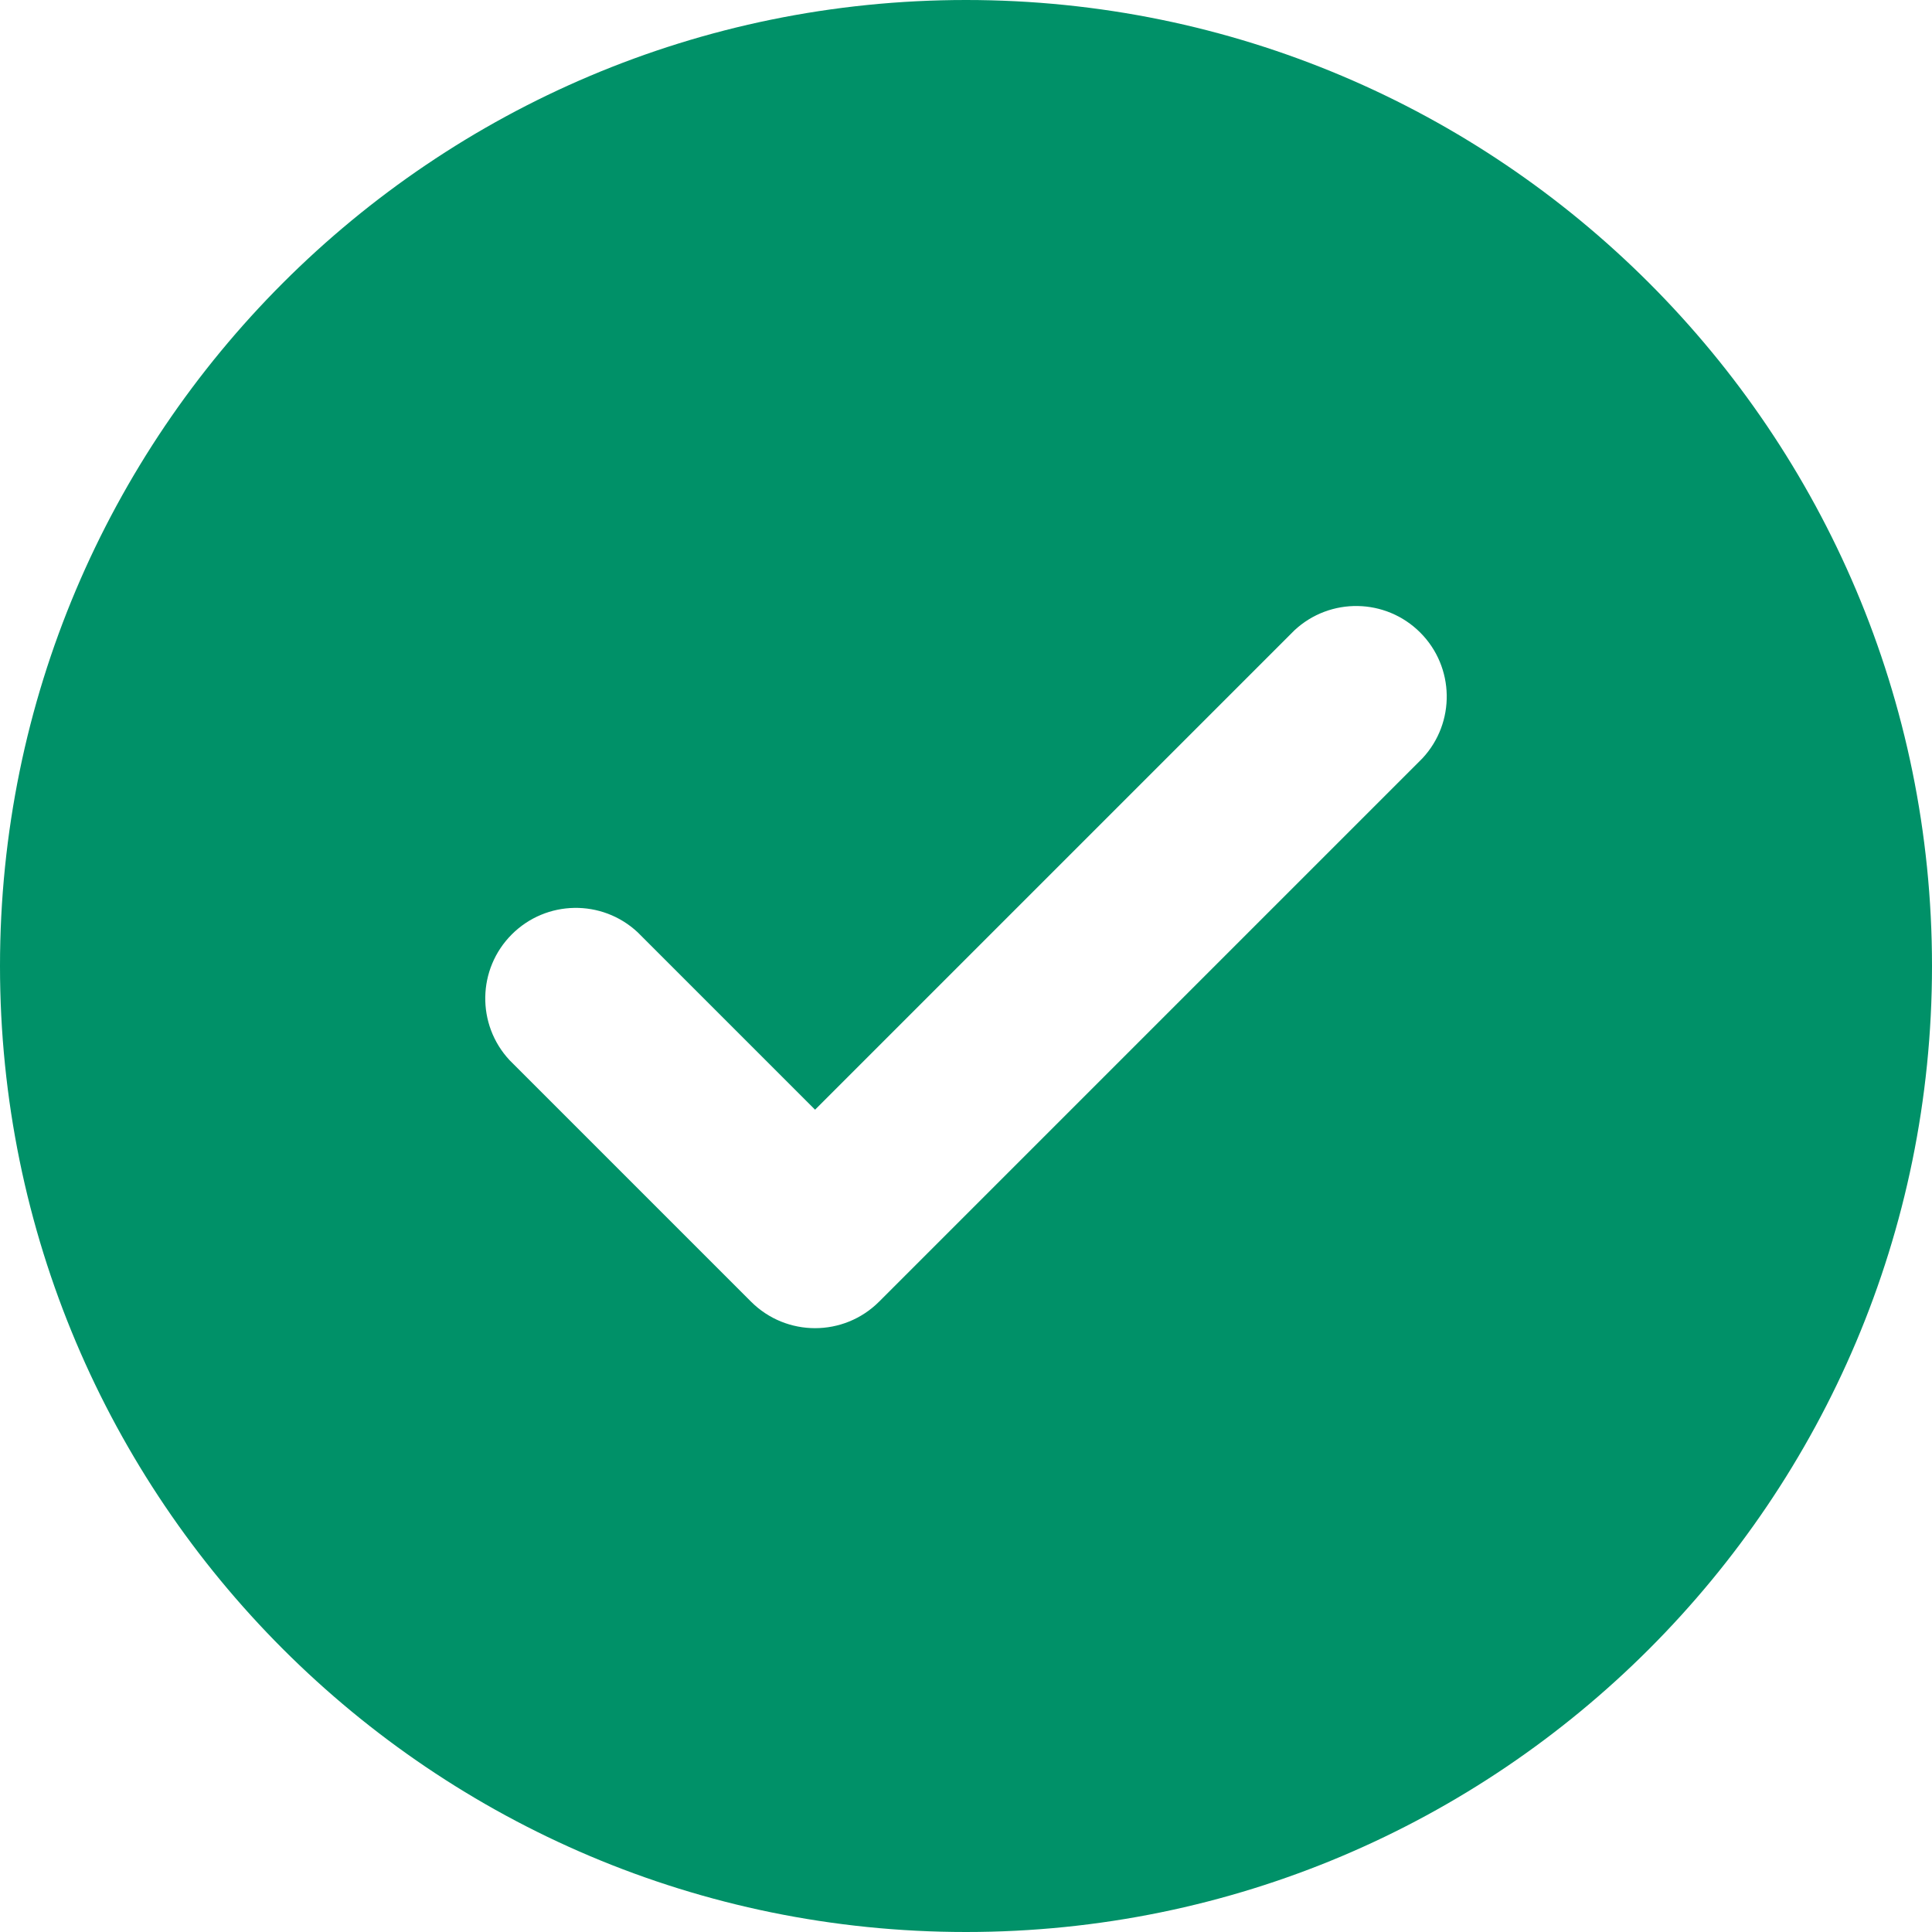
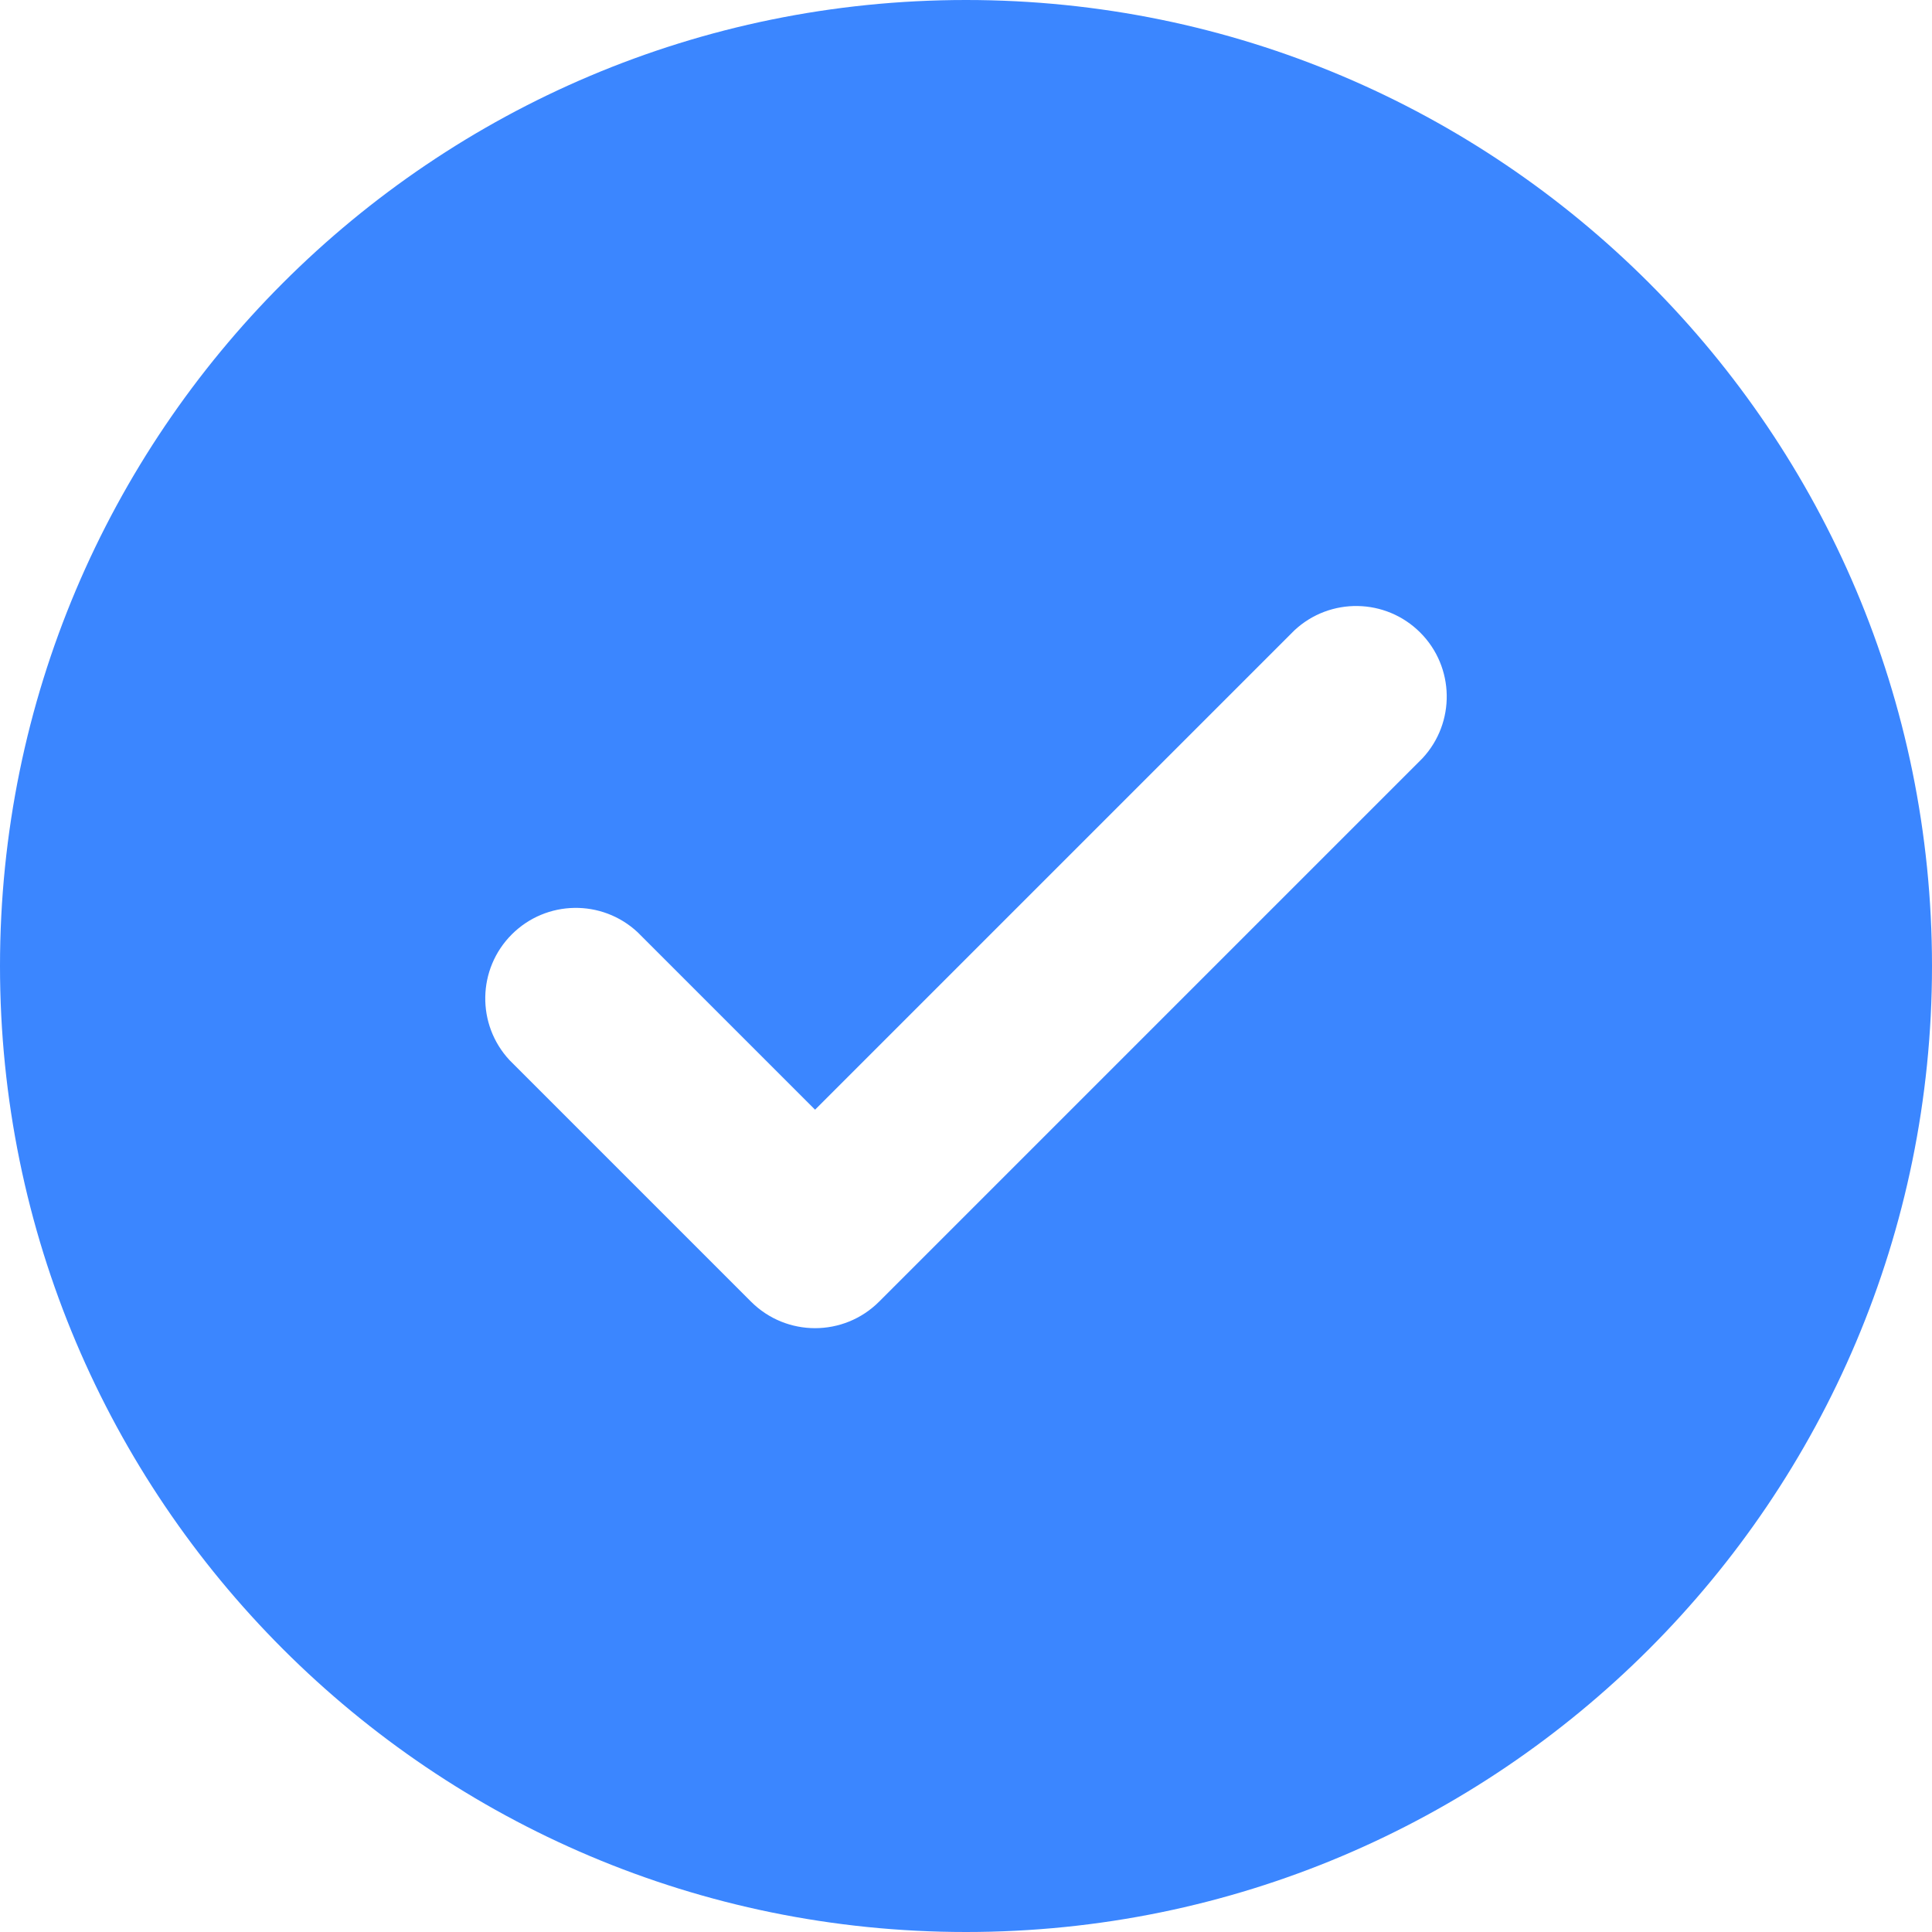
<svg xmlns="http://www.w3.org/2000/svg" title="This step passed" viewBox="0 0 16 16" version="1.1" width="16" height="16" aria-hidden="true">
-   <path fill="#009168" fill-rule="evenodd" d="M8 16A8 8 0 108 0a8 8 0 000 16zm3.78-9.72a.75.75 0 00-1.06-1.06L6.75 9.19 5.28 7.72a.75.75 0 00-1.06 1.06l2 2a.75.75 0 001.06 0l4.5-4.5z" />
+   <path fill="#3b86ff" fill-rule="evenodd" d="M8 16A8 8 0 108 0a8 8 0 000 16zm3.78-9.72a.75.75 0 00-1.06-1.06L6.75 9.19 5.28 7.72a.75.75 0 00-1.06 1.06l2 2a.75.75 0 001.06 0l4.5-4.5z" />
</svg>
